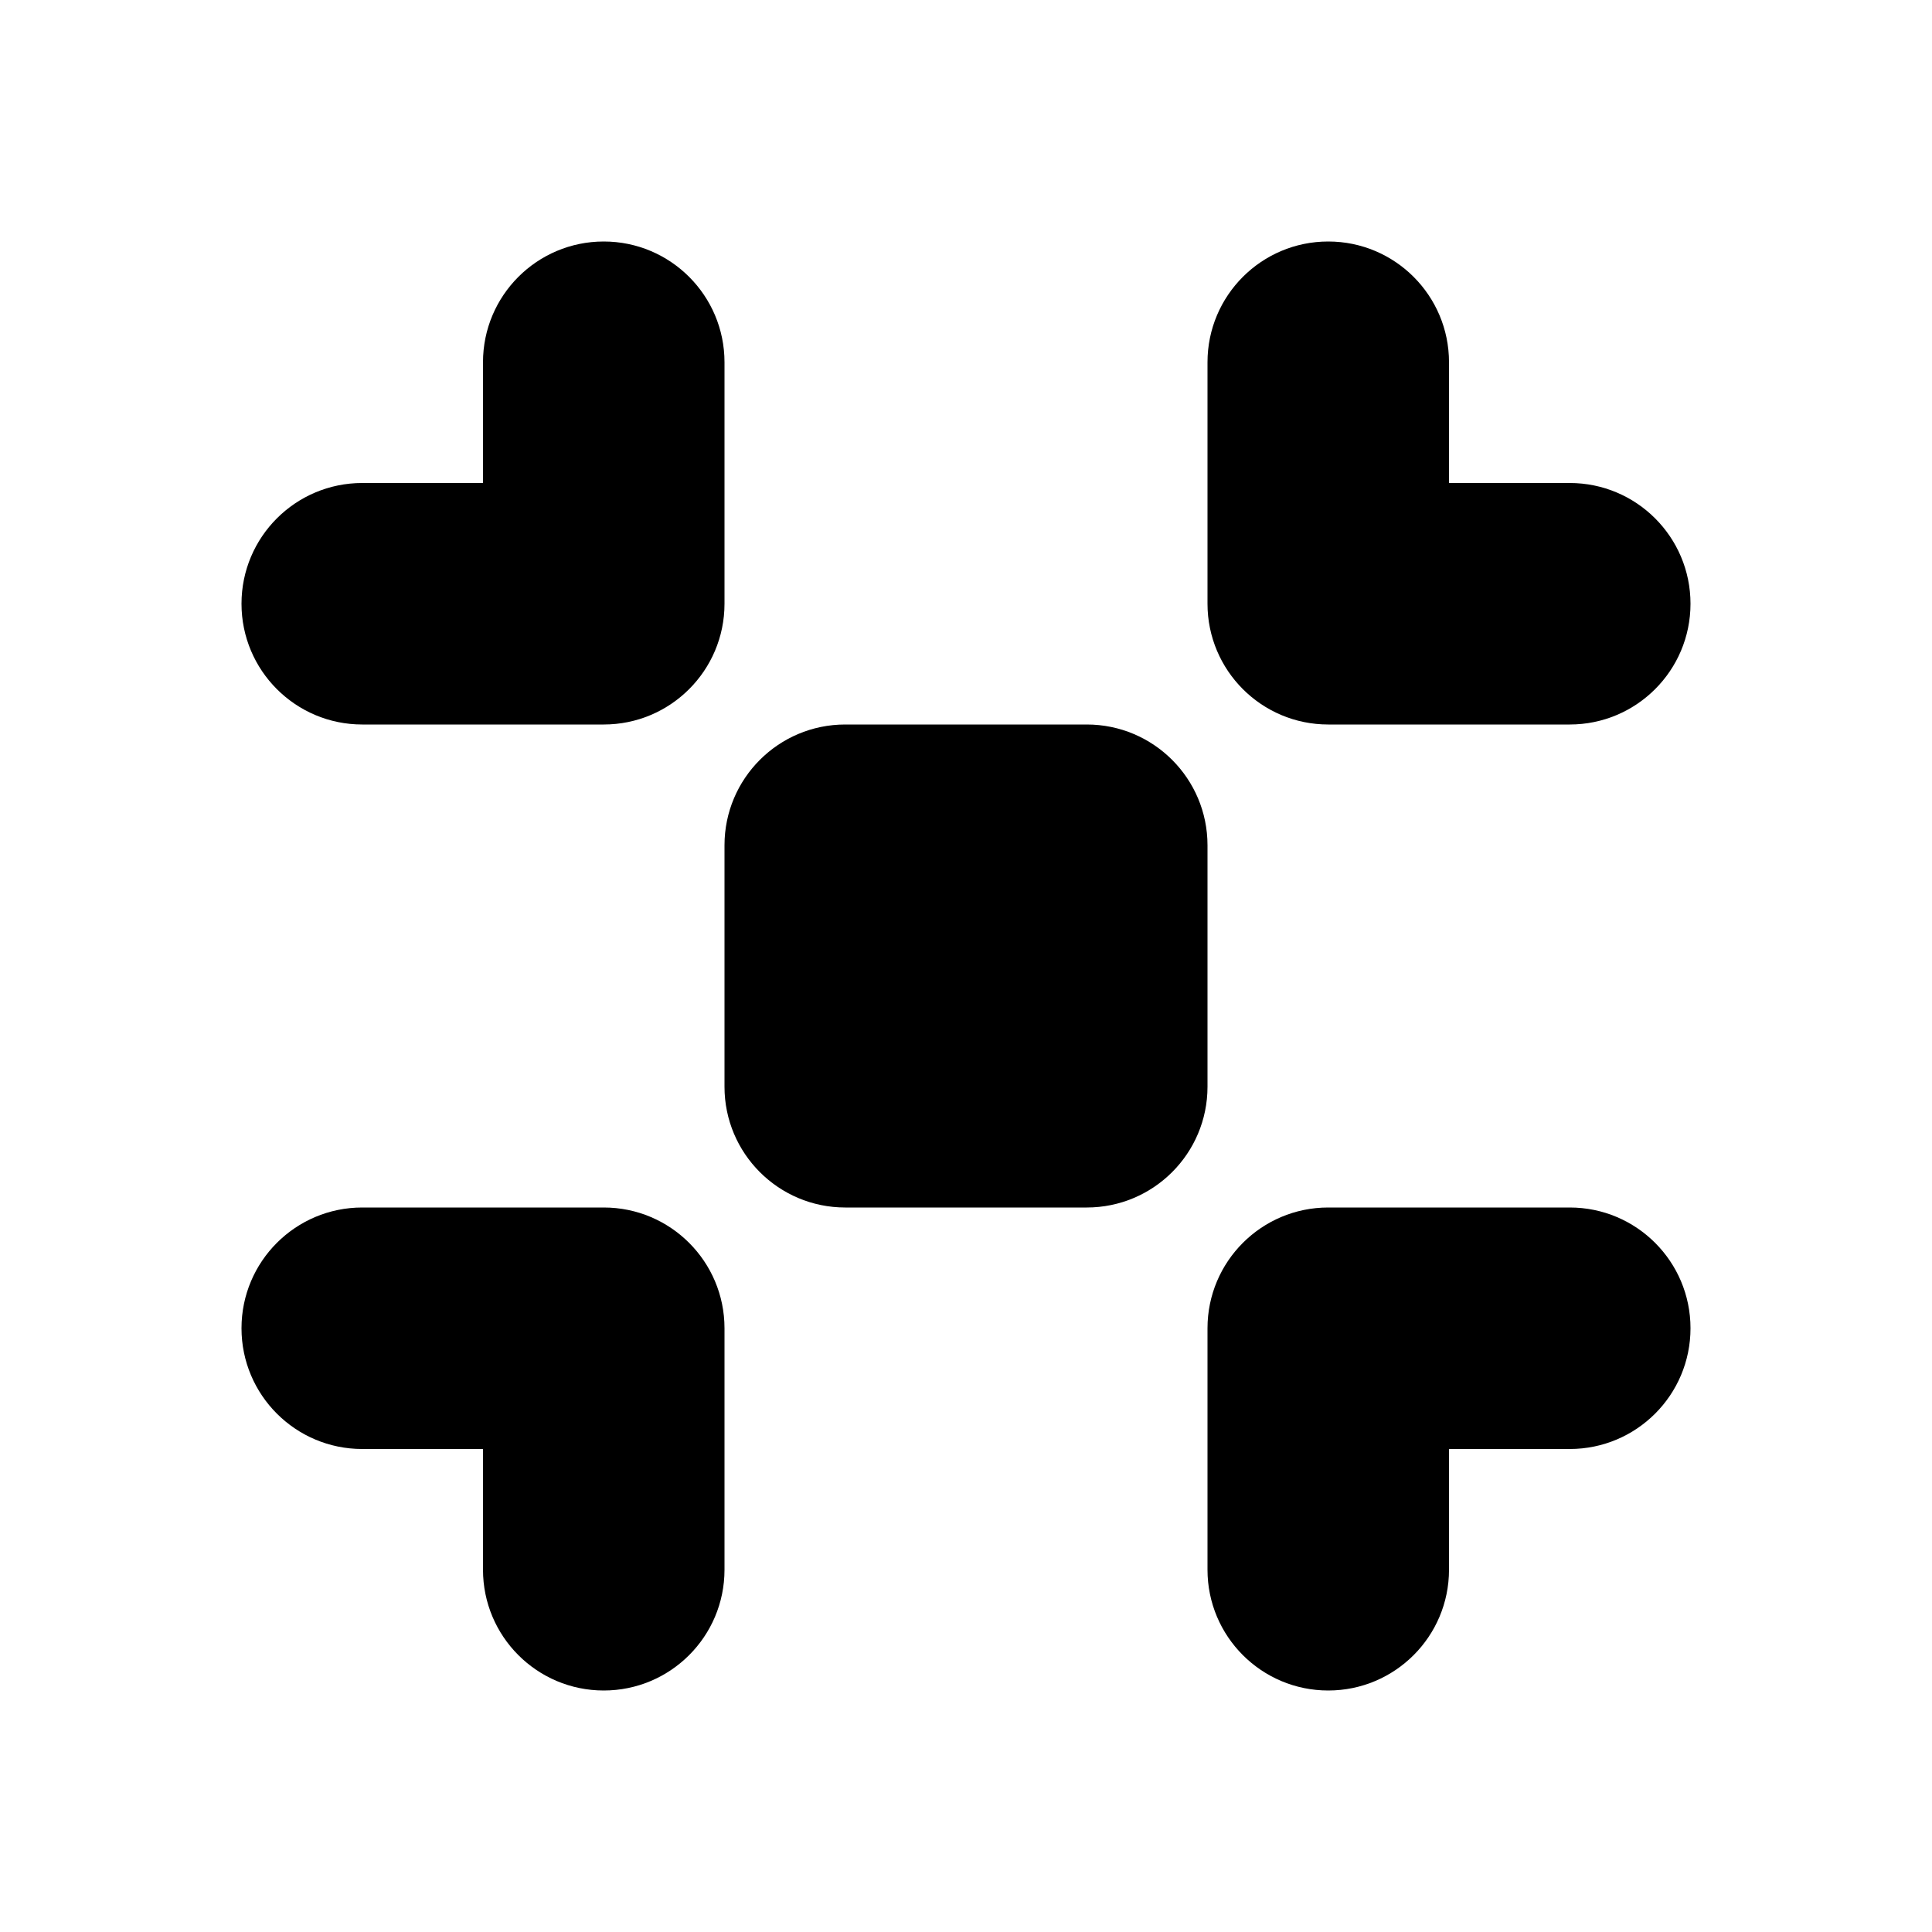
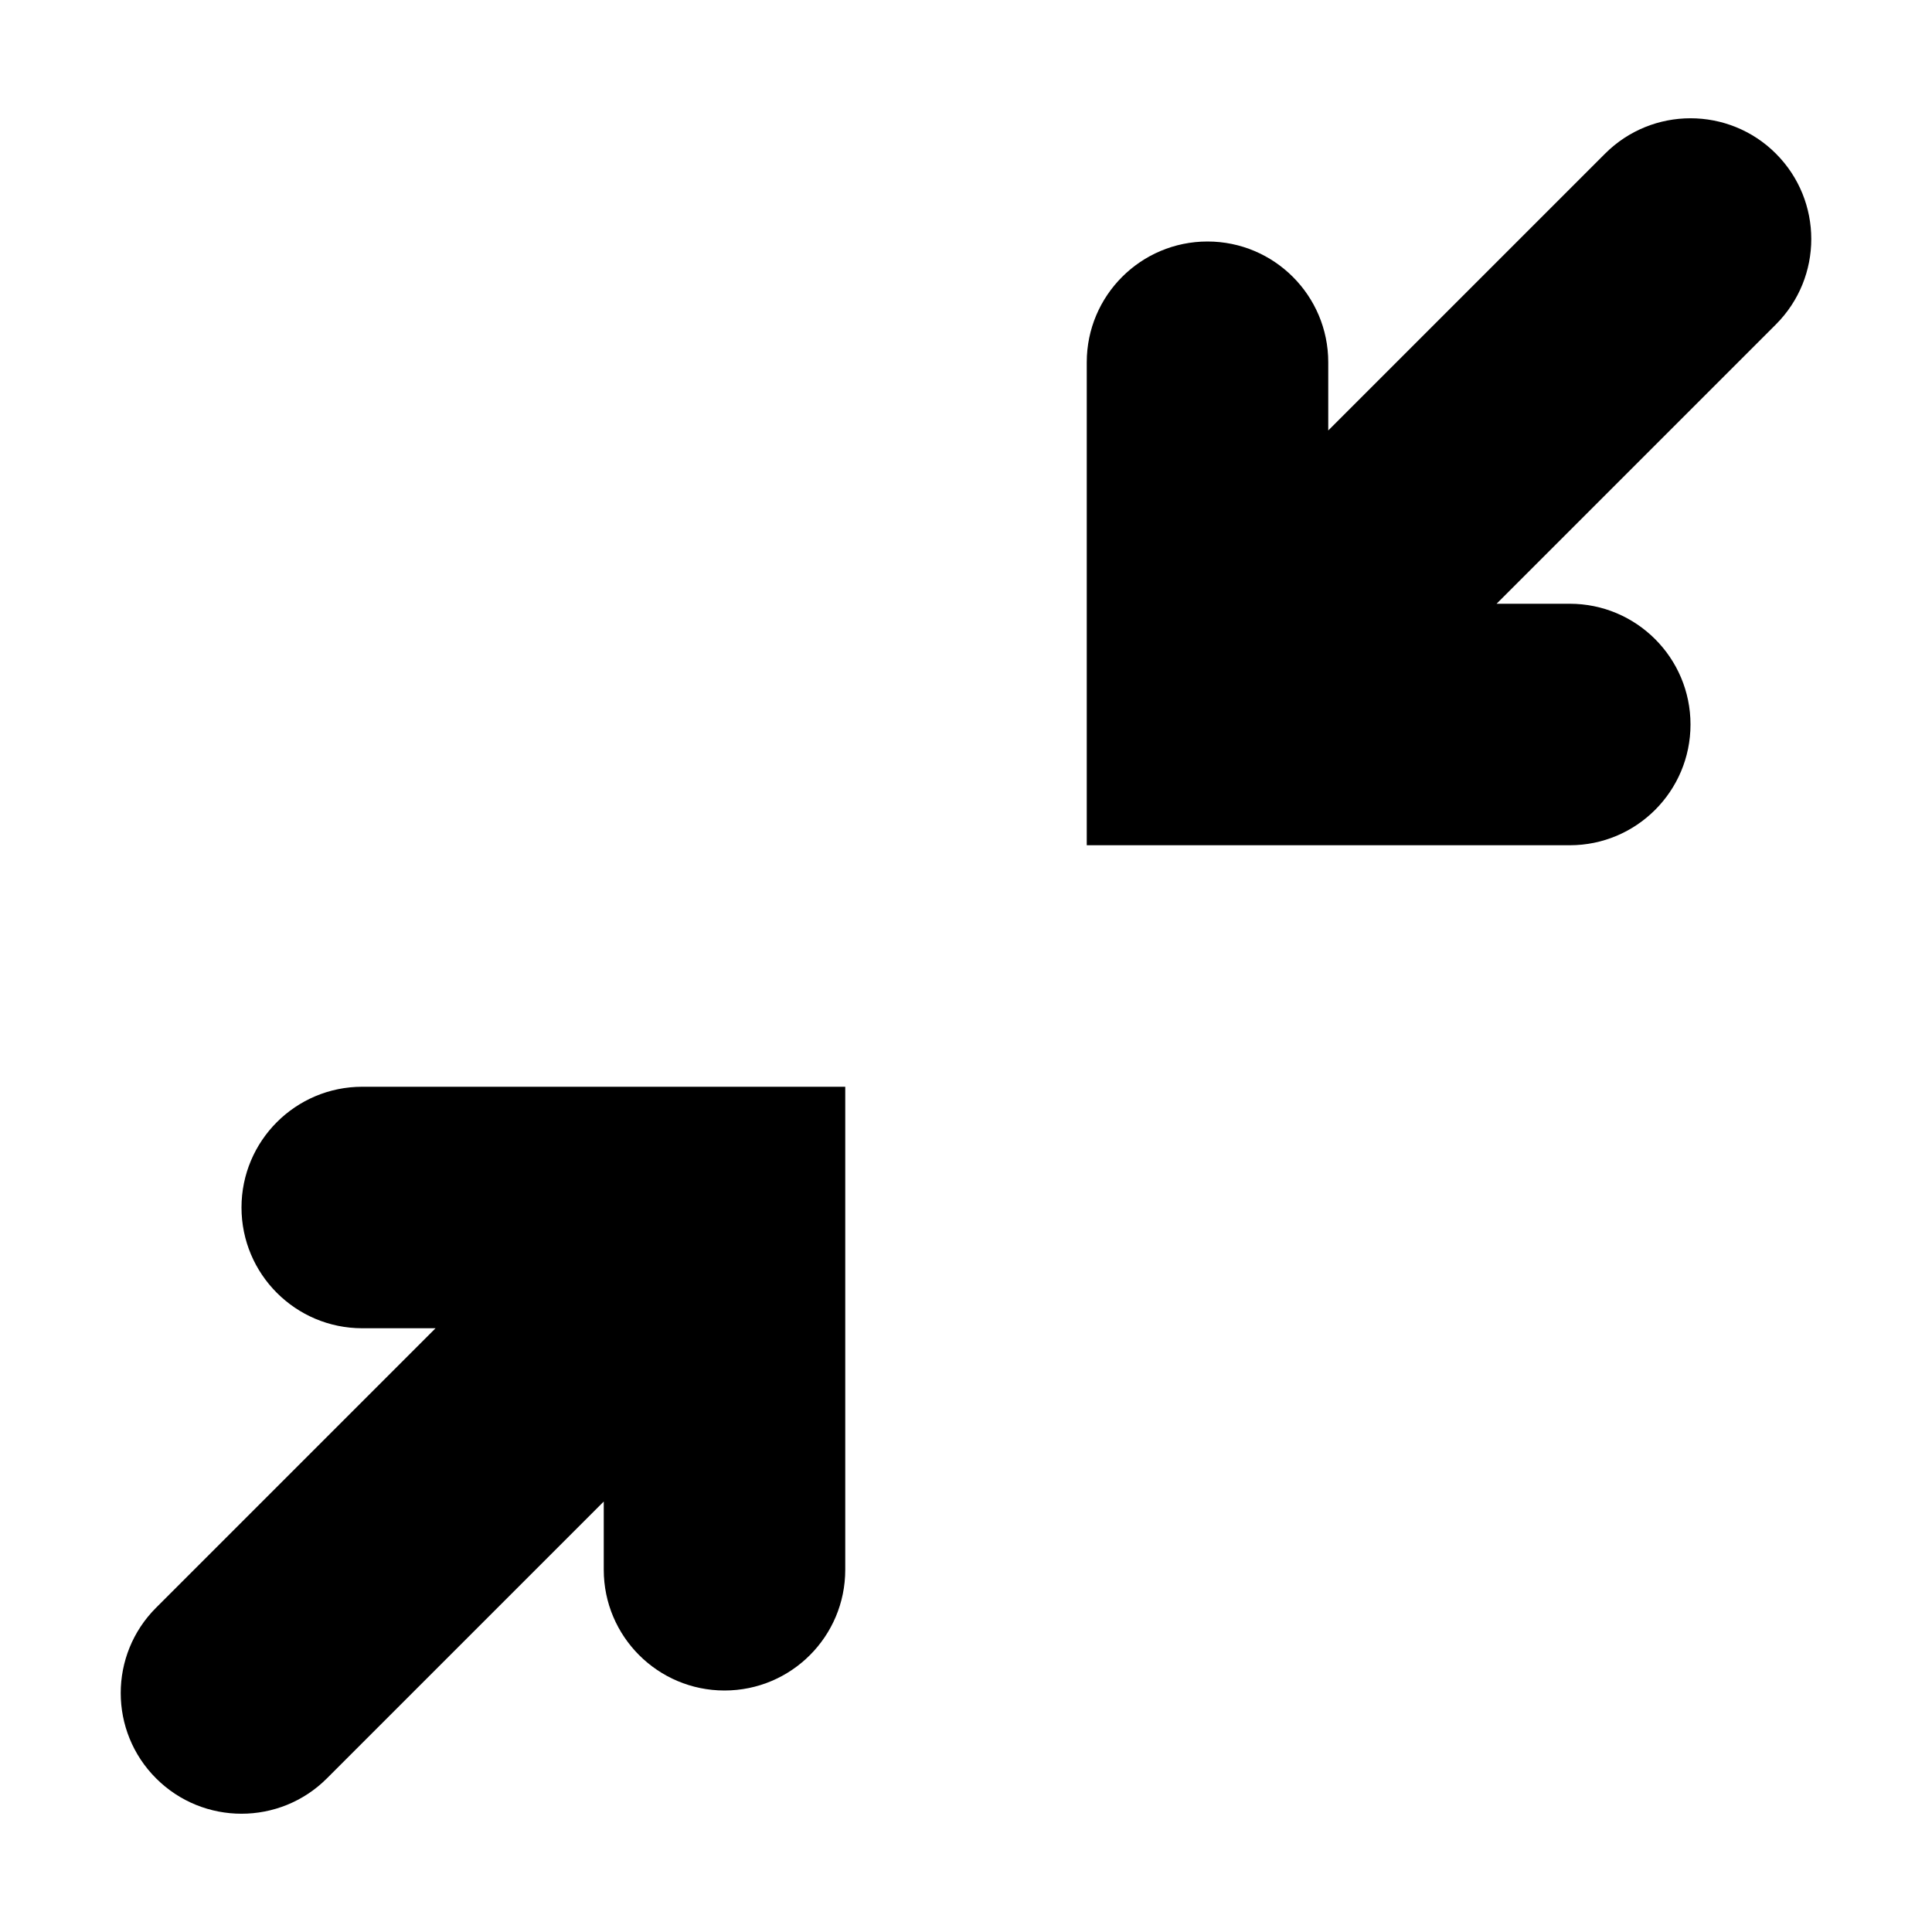
<svg xmlns="http://www.w3.org/2000/svg" width="16" height="16" viewBox="0 0 16 16">
-   <path d="M12 12v1a1 1 0 0 1-2 0v-2a1 1 0 0 1 1-1h2a1 1 0 0 1 0 2h-1zm-1-6a1 1 0 0 1-1-1V3a1 1 0 0 1 2 0v1h1a1 1 0 0 1 0 2h-2zm-6 4a1 1 0 0 1 1 1v2a1 1 0 0 1-2 0v-1H3a1 1 0 0 1 0-2h2zM4 4V3a1 1 0 1 1 2 0v2a1 1 0 0 1-1 1H3a1 1 0 1 1 0-2h1zm3 2h2a1 1 0 0 1 1 1v2a1 1 0 0 1-1 1H7a1 1 0 0 1-1-1V7a1 1 0 0 1 1-1z" id="a" />
+   <path fill="#000000" fill-rule="evenodd" d="M7,9 L7,13 C7,13.552 6.553,14 6,14 C5.448,14 5,13.552 5,13 L5,12.435 L2.707,14.728 C2.317,15.118 1.683,15.118 1.293,14.728 C0.902,14.338 0.902,13.704 1.293,13.314 L3.607,11 L3,11 C2.448,11 2,10.552 2,10 C2,9.448 2.448,9 3,9 L7,9 Z M13.293,1.272 C13.683,0.882 14.317,0.882 14.707,1.272 C15.098,1.663 15.098,2.296 14.707,2.687 L12.394,5 L13,5 C13.552,5 14,5.448 14,6 C14,6.552 13.552,7 13,7 L9,7 L9,3 C9,2.448 9.448,2 10,2 C10.552,2 11,2.448 11,3 L11,3.565 L13.293,1.272 Z" />
</svg>
